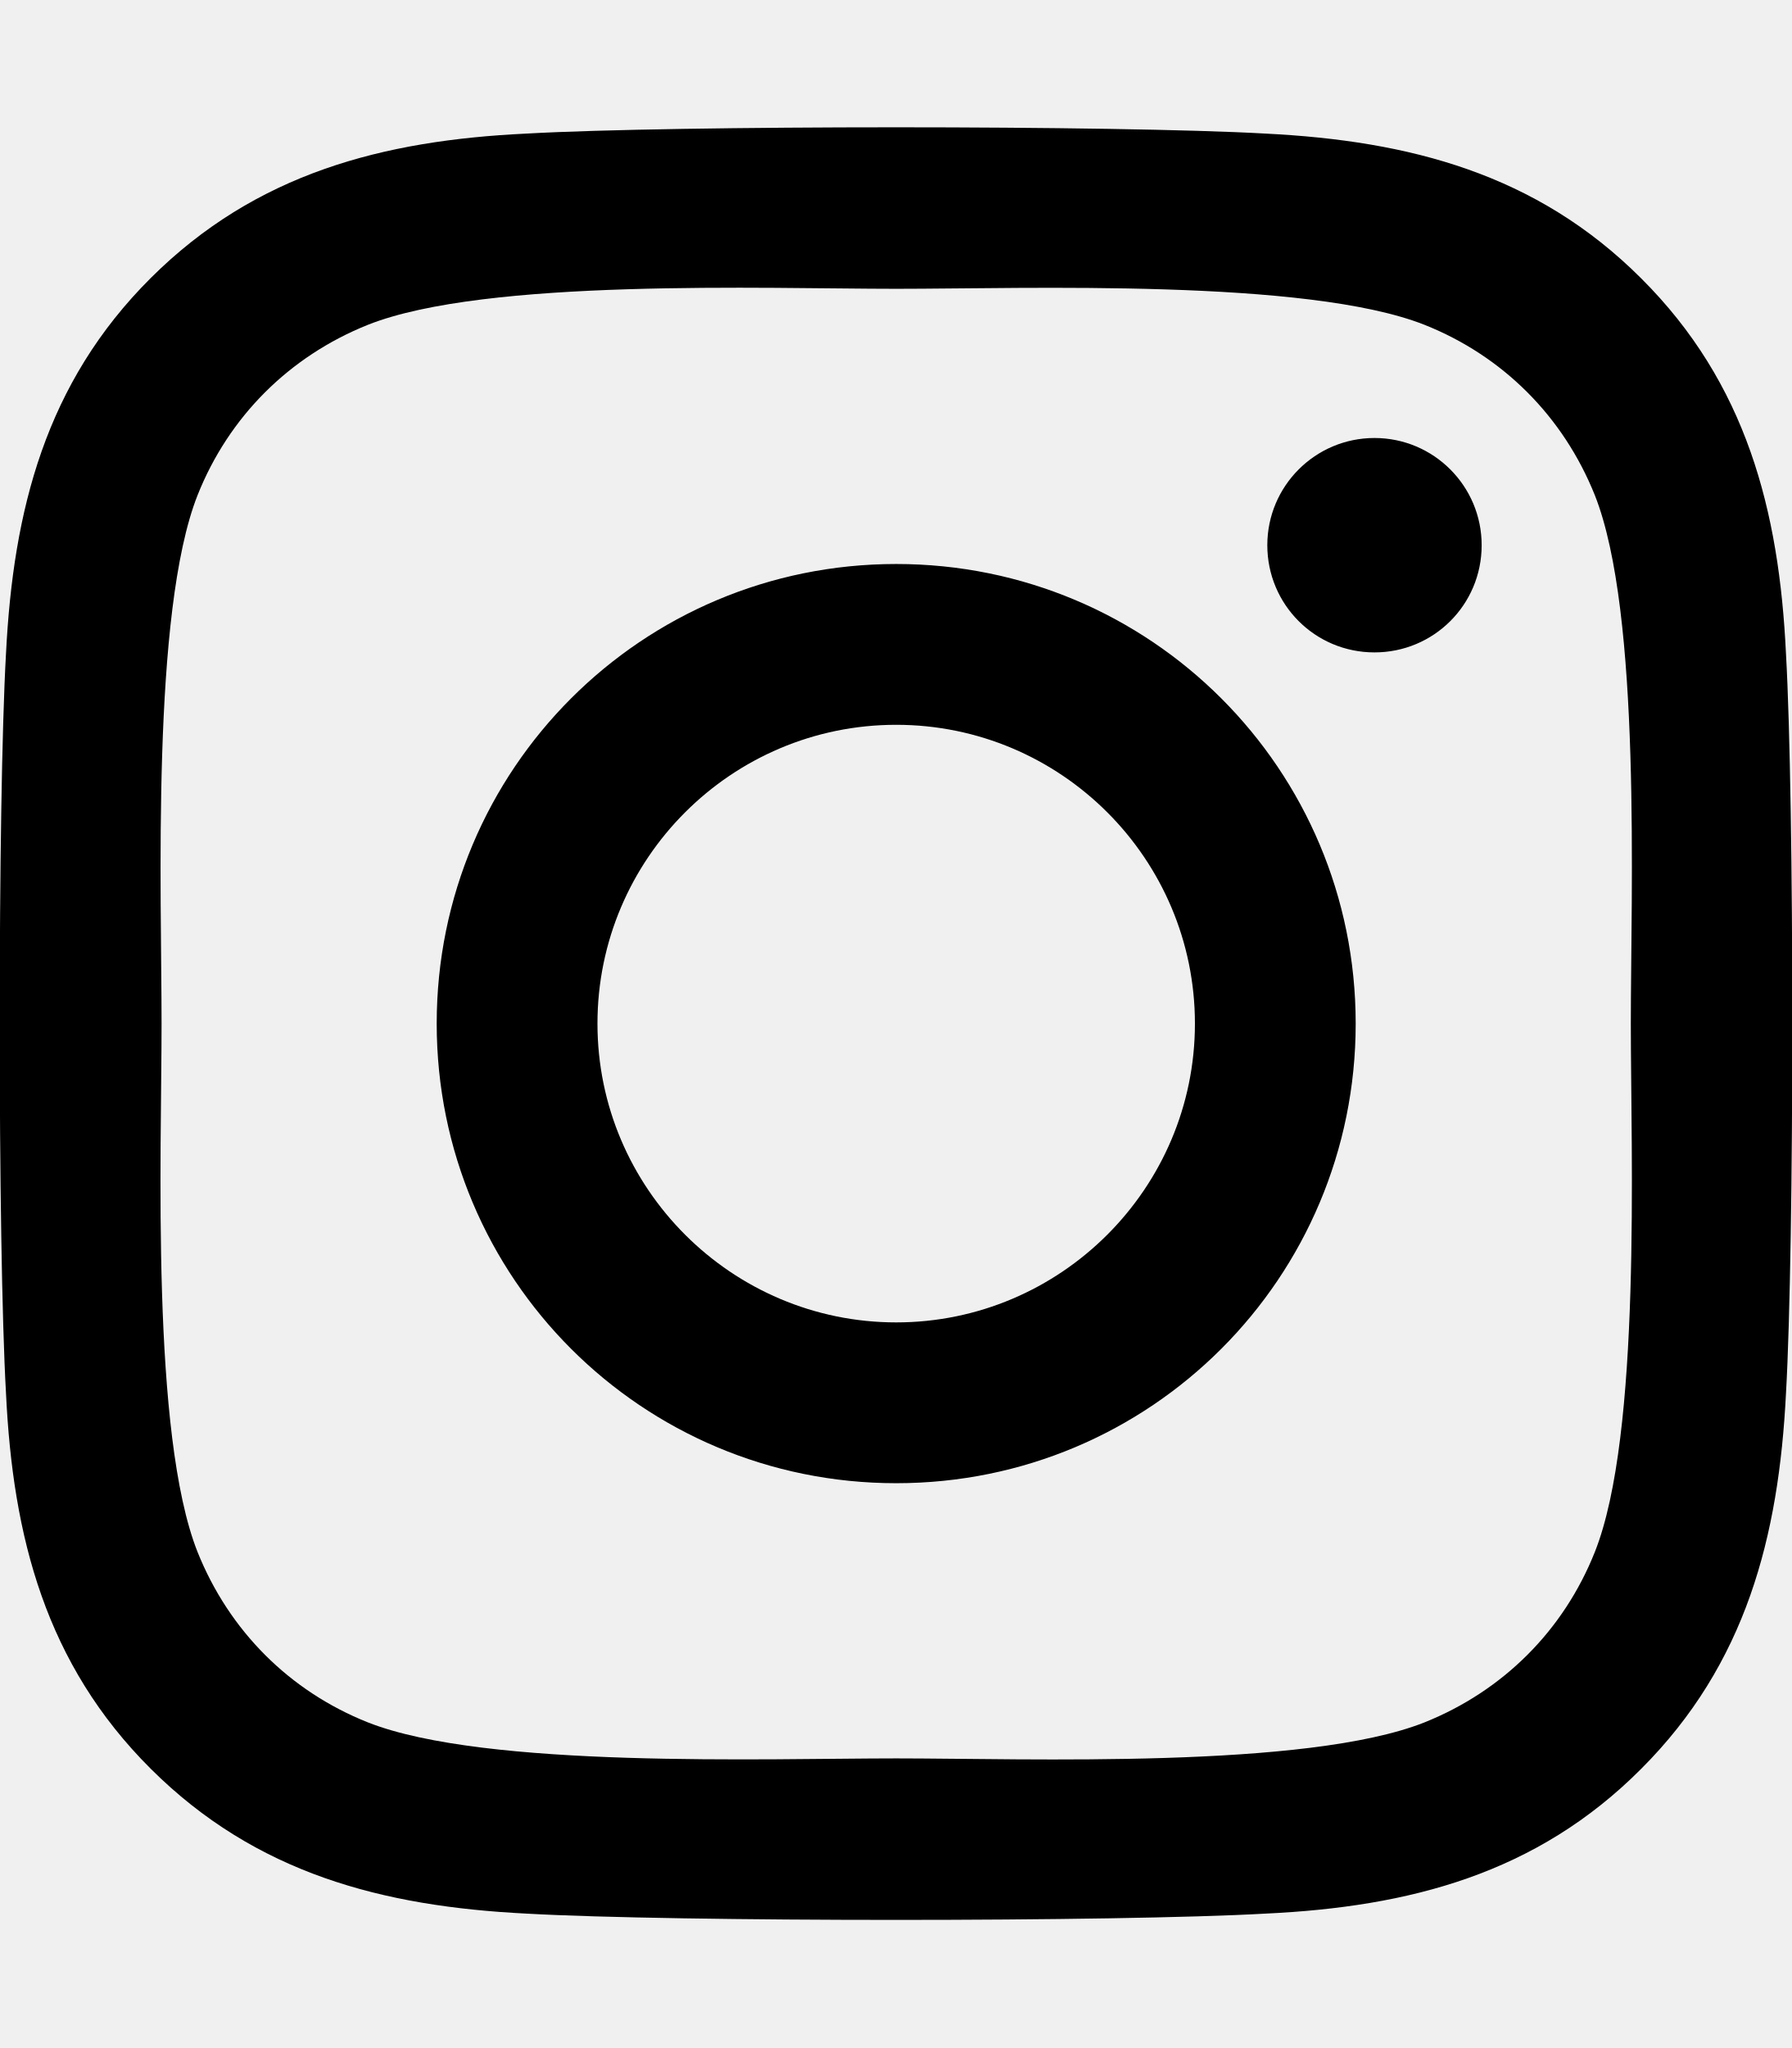
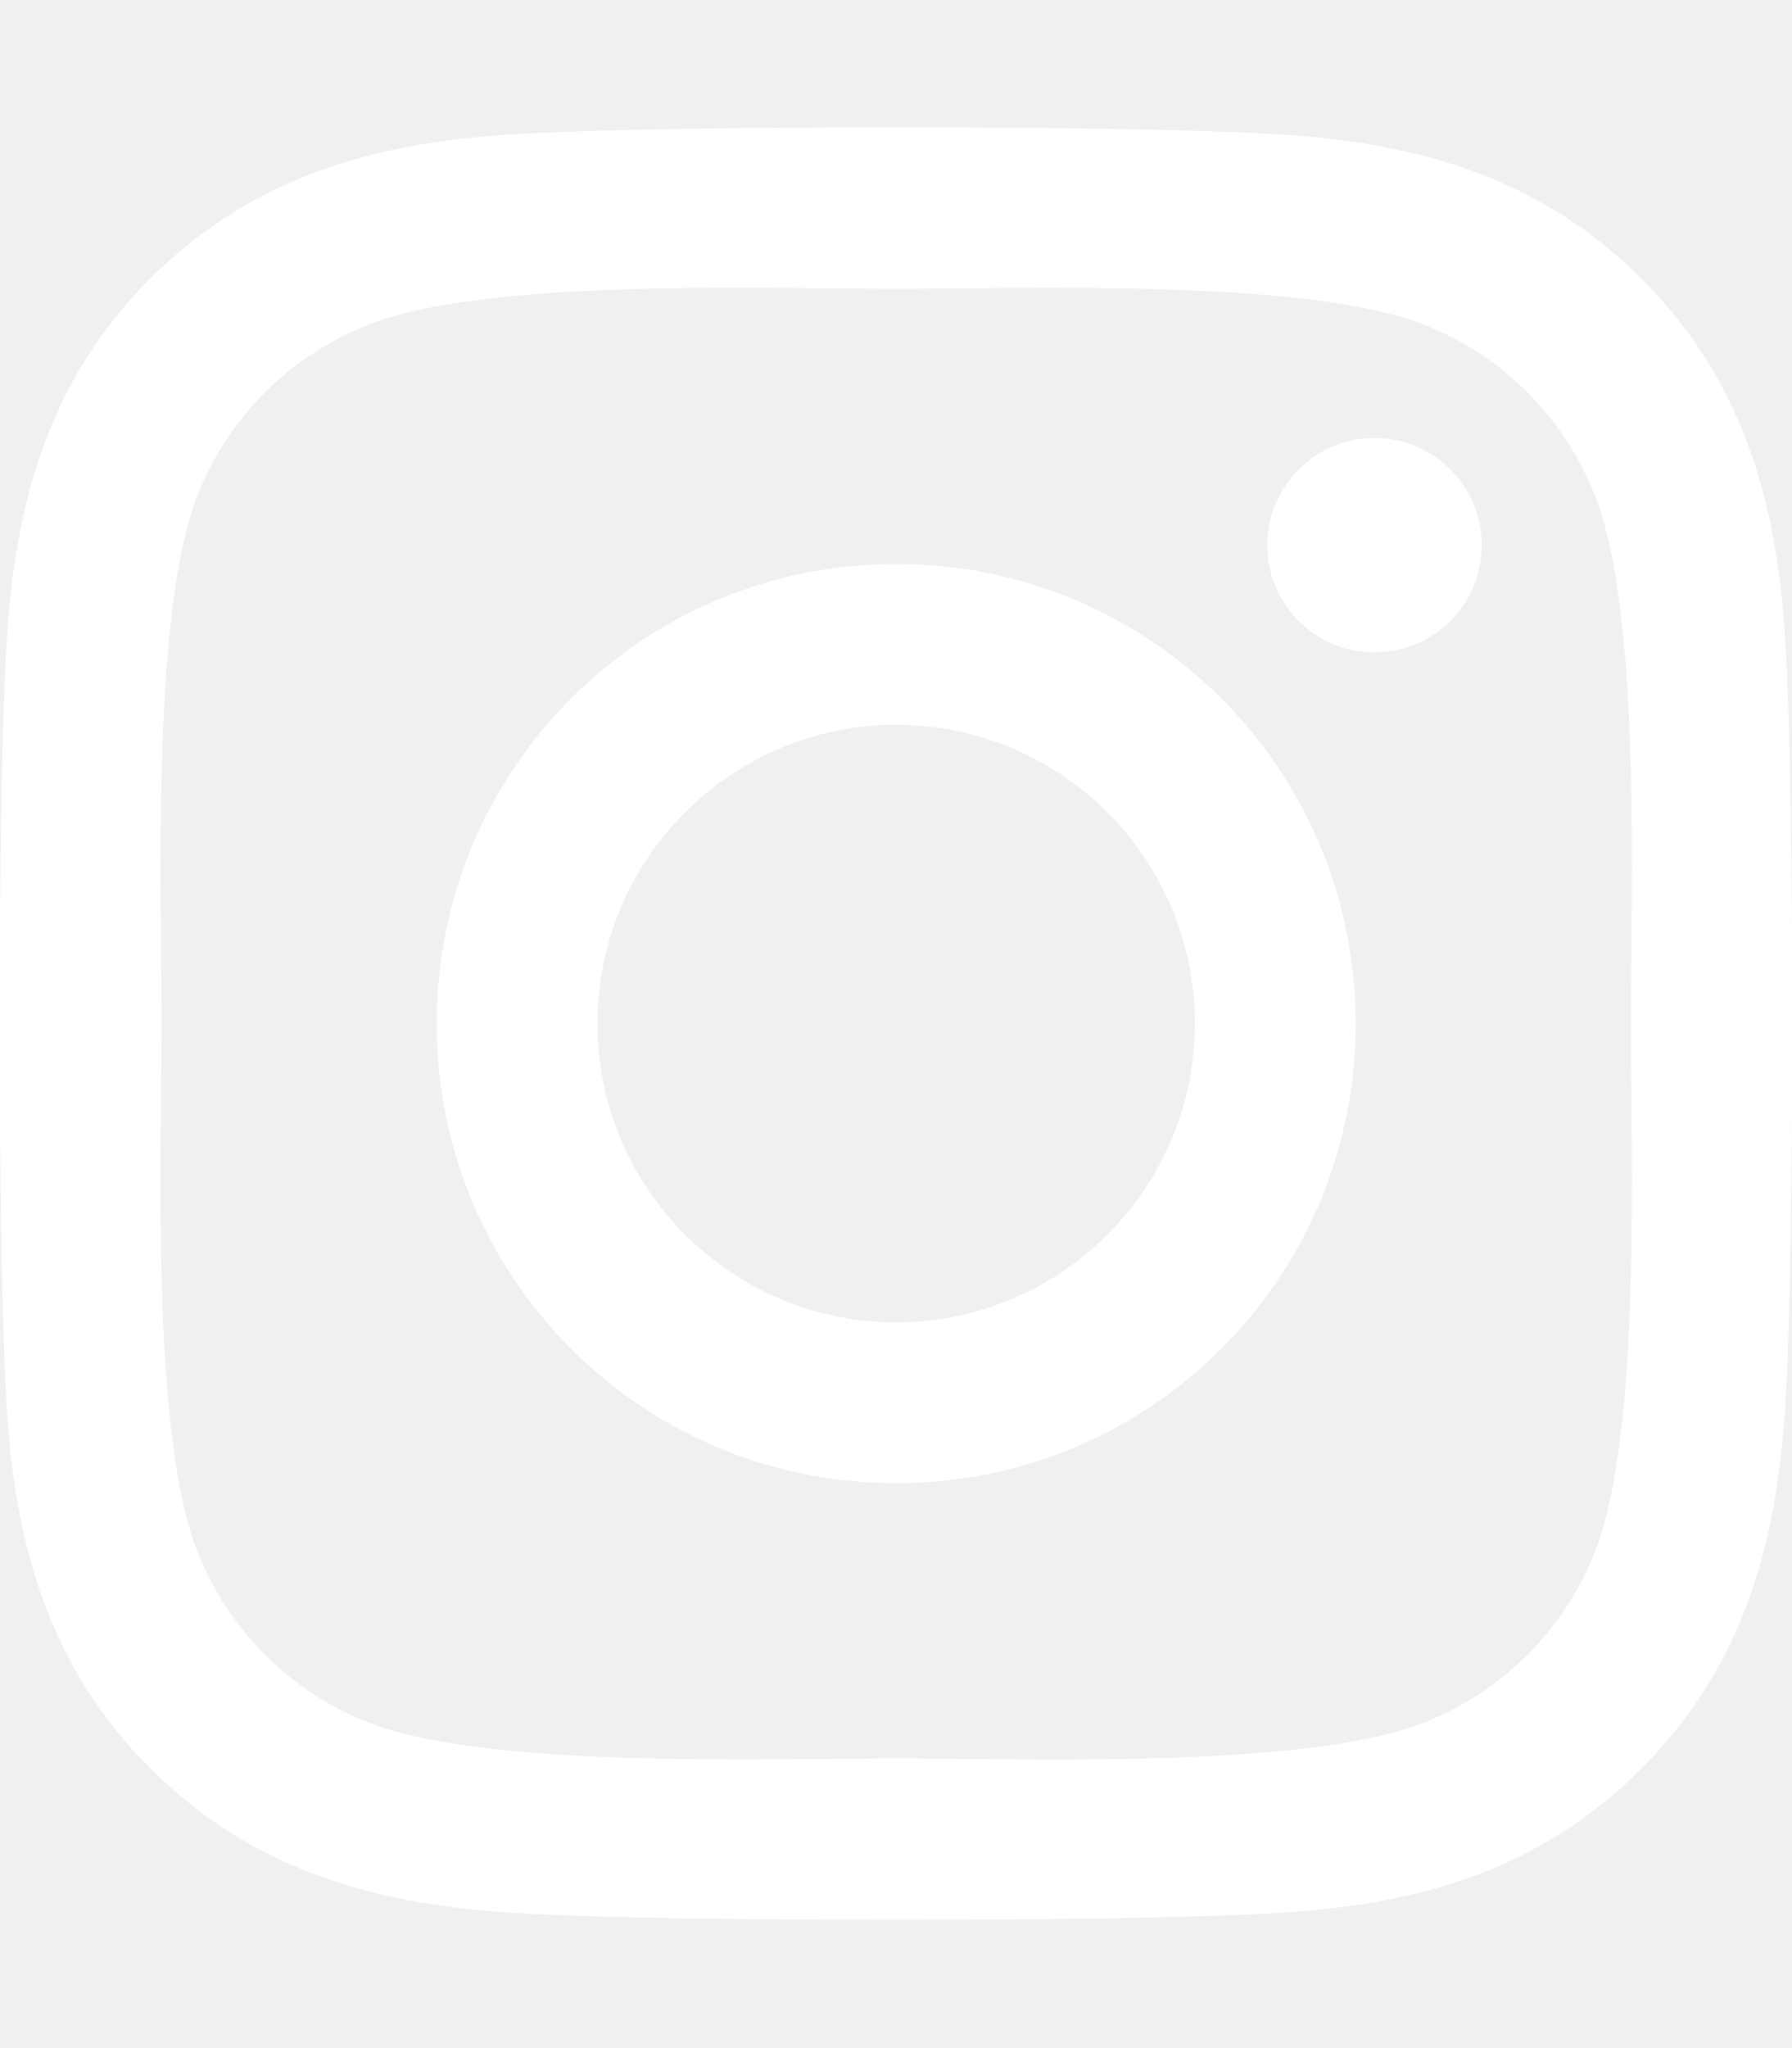
- <svg xmlns="http://www.w3.org/2000/svg" viewBox="0 0 448 512">
-   <path d="M224.1 141c-63.6 0-114.9 51.3-114.9 114.9s51.3 114.9 114.9 114.9S339 319.5 339 255.9 287.7 141 224.1 141zm0 189.6c-41.1 0-74.7-33.5-74.7-74.7s33.5-74.7 74.7-74.7 74.7 33.5 74.7 74.7-33.6 74.7-74.7 74.7zm146.4-194.3c0 14.9-12 26.8-26.8 26.8-14.9 0-26.8-12-26.8-26.8s12-26.8 26.8-26.8 26.8 12 26.8 26.8zm76.1 27.2c-1.7-35.9-9.9-67.7-36.2-93.9-26.2-26.2-58-34.4-93.9-36.2-37-2.1-147.9-2.1-184.9 0-35.8 1.7-67.6 9.9-93.9 36.1s-34.4 58-36.2 93.9c-2.1 37-2.1 147.9 0 184.9 1.7 35.9 9.9 67.7 36.2 93.9s58 34.4 93.9 36.2c37 2.1 147.9 2.1 184.9 0 35.9-1.7 67.7-9.9 93.9-36.2 26.2-26.2 34.4-58 36.2-93.9 2.1-37 2.1-147.8 0-184.8zM398.8 388c-7.8 19.6-22.9 34.7-42.6 42.6-29.5 11.7-99.5 9-132.1 9s-102.7 2.6-132.1-9c-19.6-7.8-34.7-22.9-42.6-42.6-11.7-29.5-9-99.5-9-132.1s-2.6-102.7 9-132.1c7.8-19.6 22.9-34.7 42.6-42.6 29.5-11.7 99.5-9 132.1-9s102.7-2.6 132.1 9c19.6 7.8 34.7 22.9 42.6 42.6 11.7 29.5 9 99.5 9 132.1s2.7 102.7-9 132.1z" />
+ <svg xmlns="http://www.w3.org/2000/svg" id="Layer_1" data-name="Layer 1" version="1.1" viewBox="0 0 448 512">
+   <defs>
+     <style>
+       .cls-1 {
+         fill: #fff;
+         stroke-width: 0px;
+       }
+     </style>
+   </defs>
+   <path class="cls-1" d="M224.1,141c-63.6,0-114.9,51.3-114.9,114.9s51.3,114.9,114.9,114.9,114.9-51.3,114.9-114.9-51.3-114.9-114.9-114.9ZM224.1,330.6c-41.1,0-74.7-33.5-74.7-74.7s33.5-74.7,74.7-74.7,74.7,33.5,74.7,74.7-33.6,74.7-74.7,74.7h0ZM370.5,136.3c0,14.9-12,26.8-26.8,26.8s-26.8-12-26.8-26.8,12-26.8,26.8-26.8,26.8,12,26.8,26.8ZM446.6,163.5c-1.7-35.9-9.9-67.7-36.2-93.9-26.2-26.2-58-34.4-93.9-36.2-37-2.1-147.9-2.1-184.9,0-35.8,1.7-67.6,9.9-93.9,36.1S3.3,127.5,1.5,163.4c-2.1,37-2.1,147.9,0,184.9,1.7,35.9,9.9,67.7,36.2,93.9,26.3,26.2,58,34.4,93.9,36.2,37,2.1,147.9,2.1,184.9,0,35.9-1.7,67.7-9.9,93.9-36.2,26.2-26.2,34.4-58,36.2-93.9,2.1-37,2.1-147.8,0-184.8h0ZM398.8,388c-7.8,19.6-22.9,34.7-42.6,42.6-29.5,11.7-99.5,9-132.1,9s-102.7,2.6-132.1-9c-19.6-7.8-34.7-22.9-42.6-42.6-11.7-29.5-9-99.5-9-132.1s-2.6-102.7,9-132.1c7.8-19.6,22.9-34.7,42.6-42.6,29.5-11.7,99.5-9,132.1-9s102.7-2.6,132.1,9c19.6,7.8,34.7,22.9,42.6,42.6,11.7,29.5,9,99.5,9,132.1s2.7,102.7-9,132.1Z" />
</svg>
